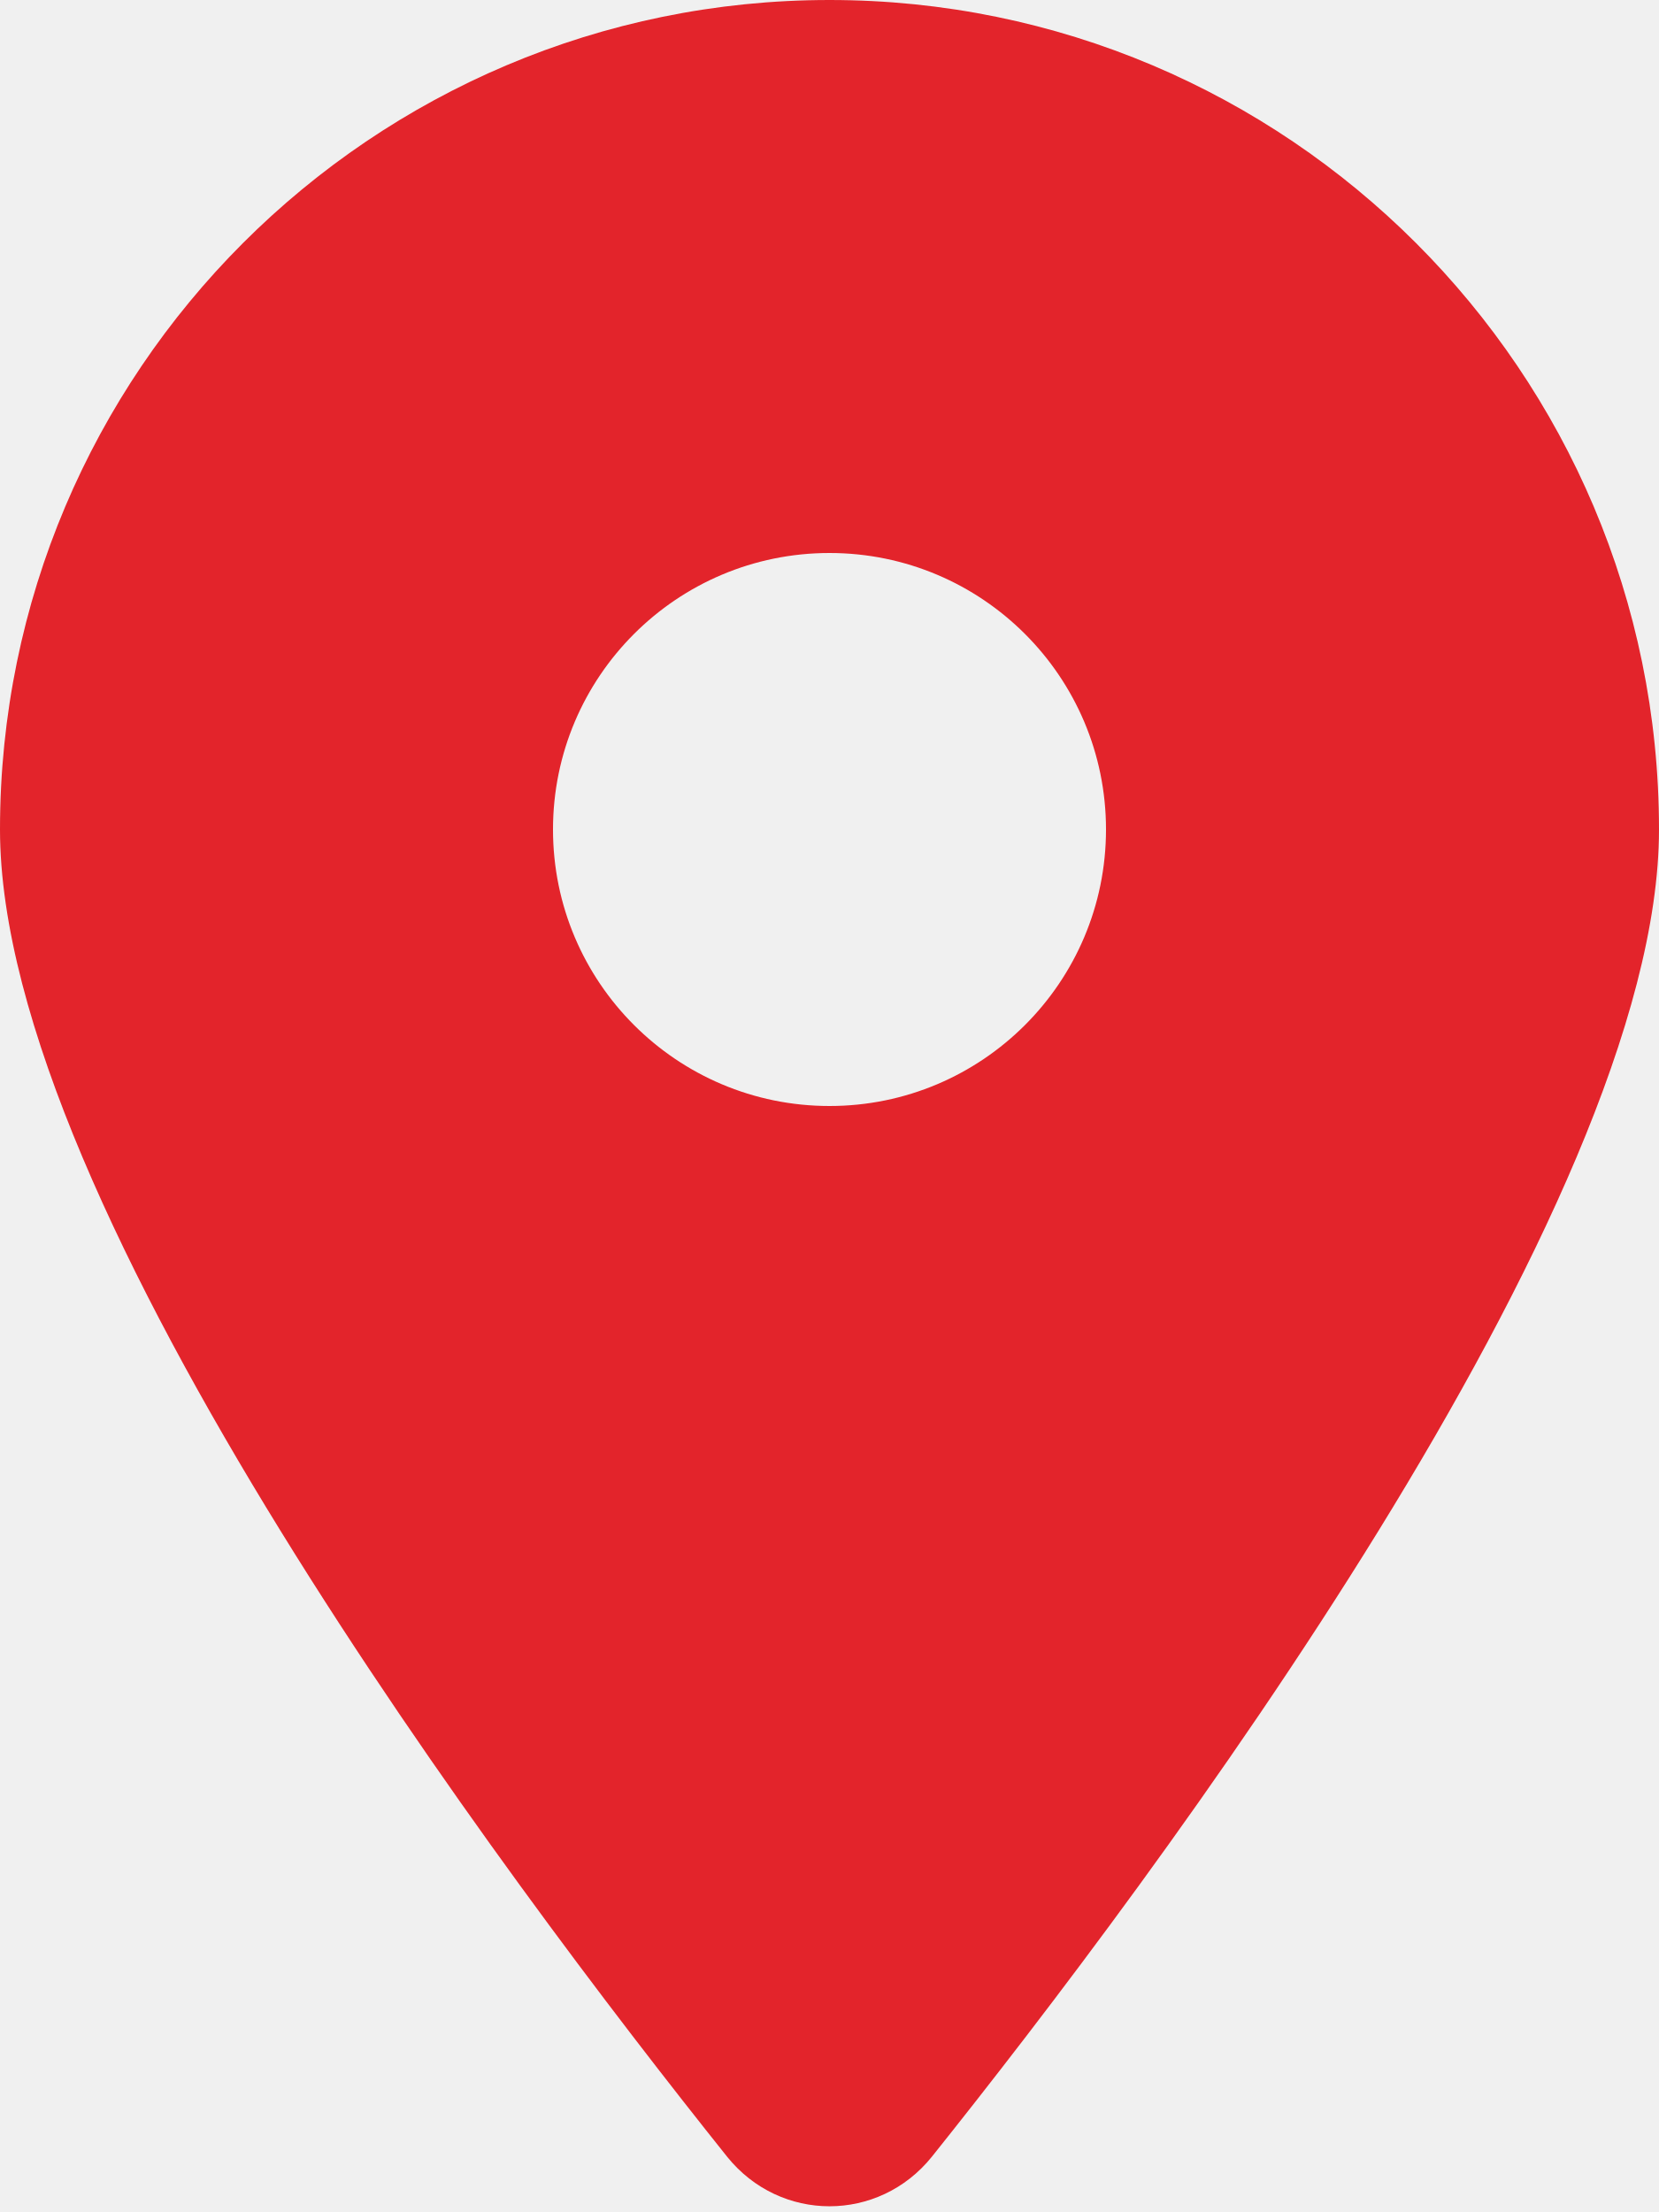
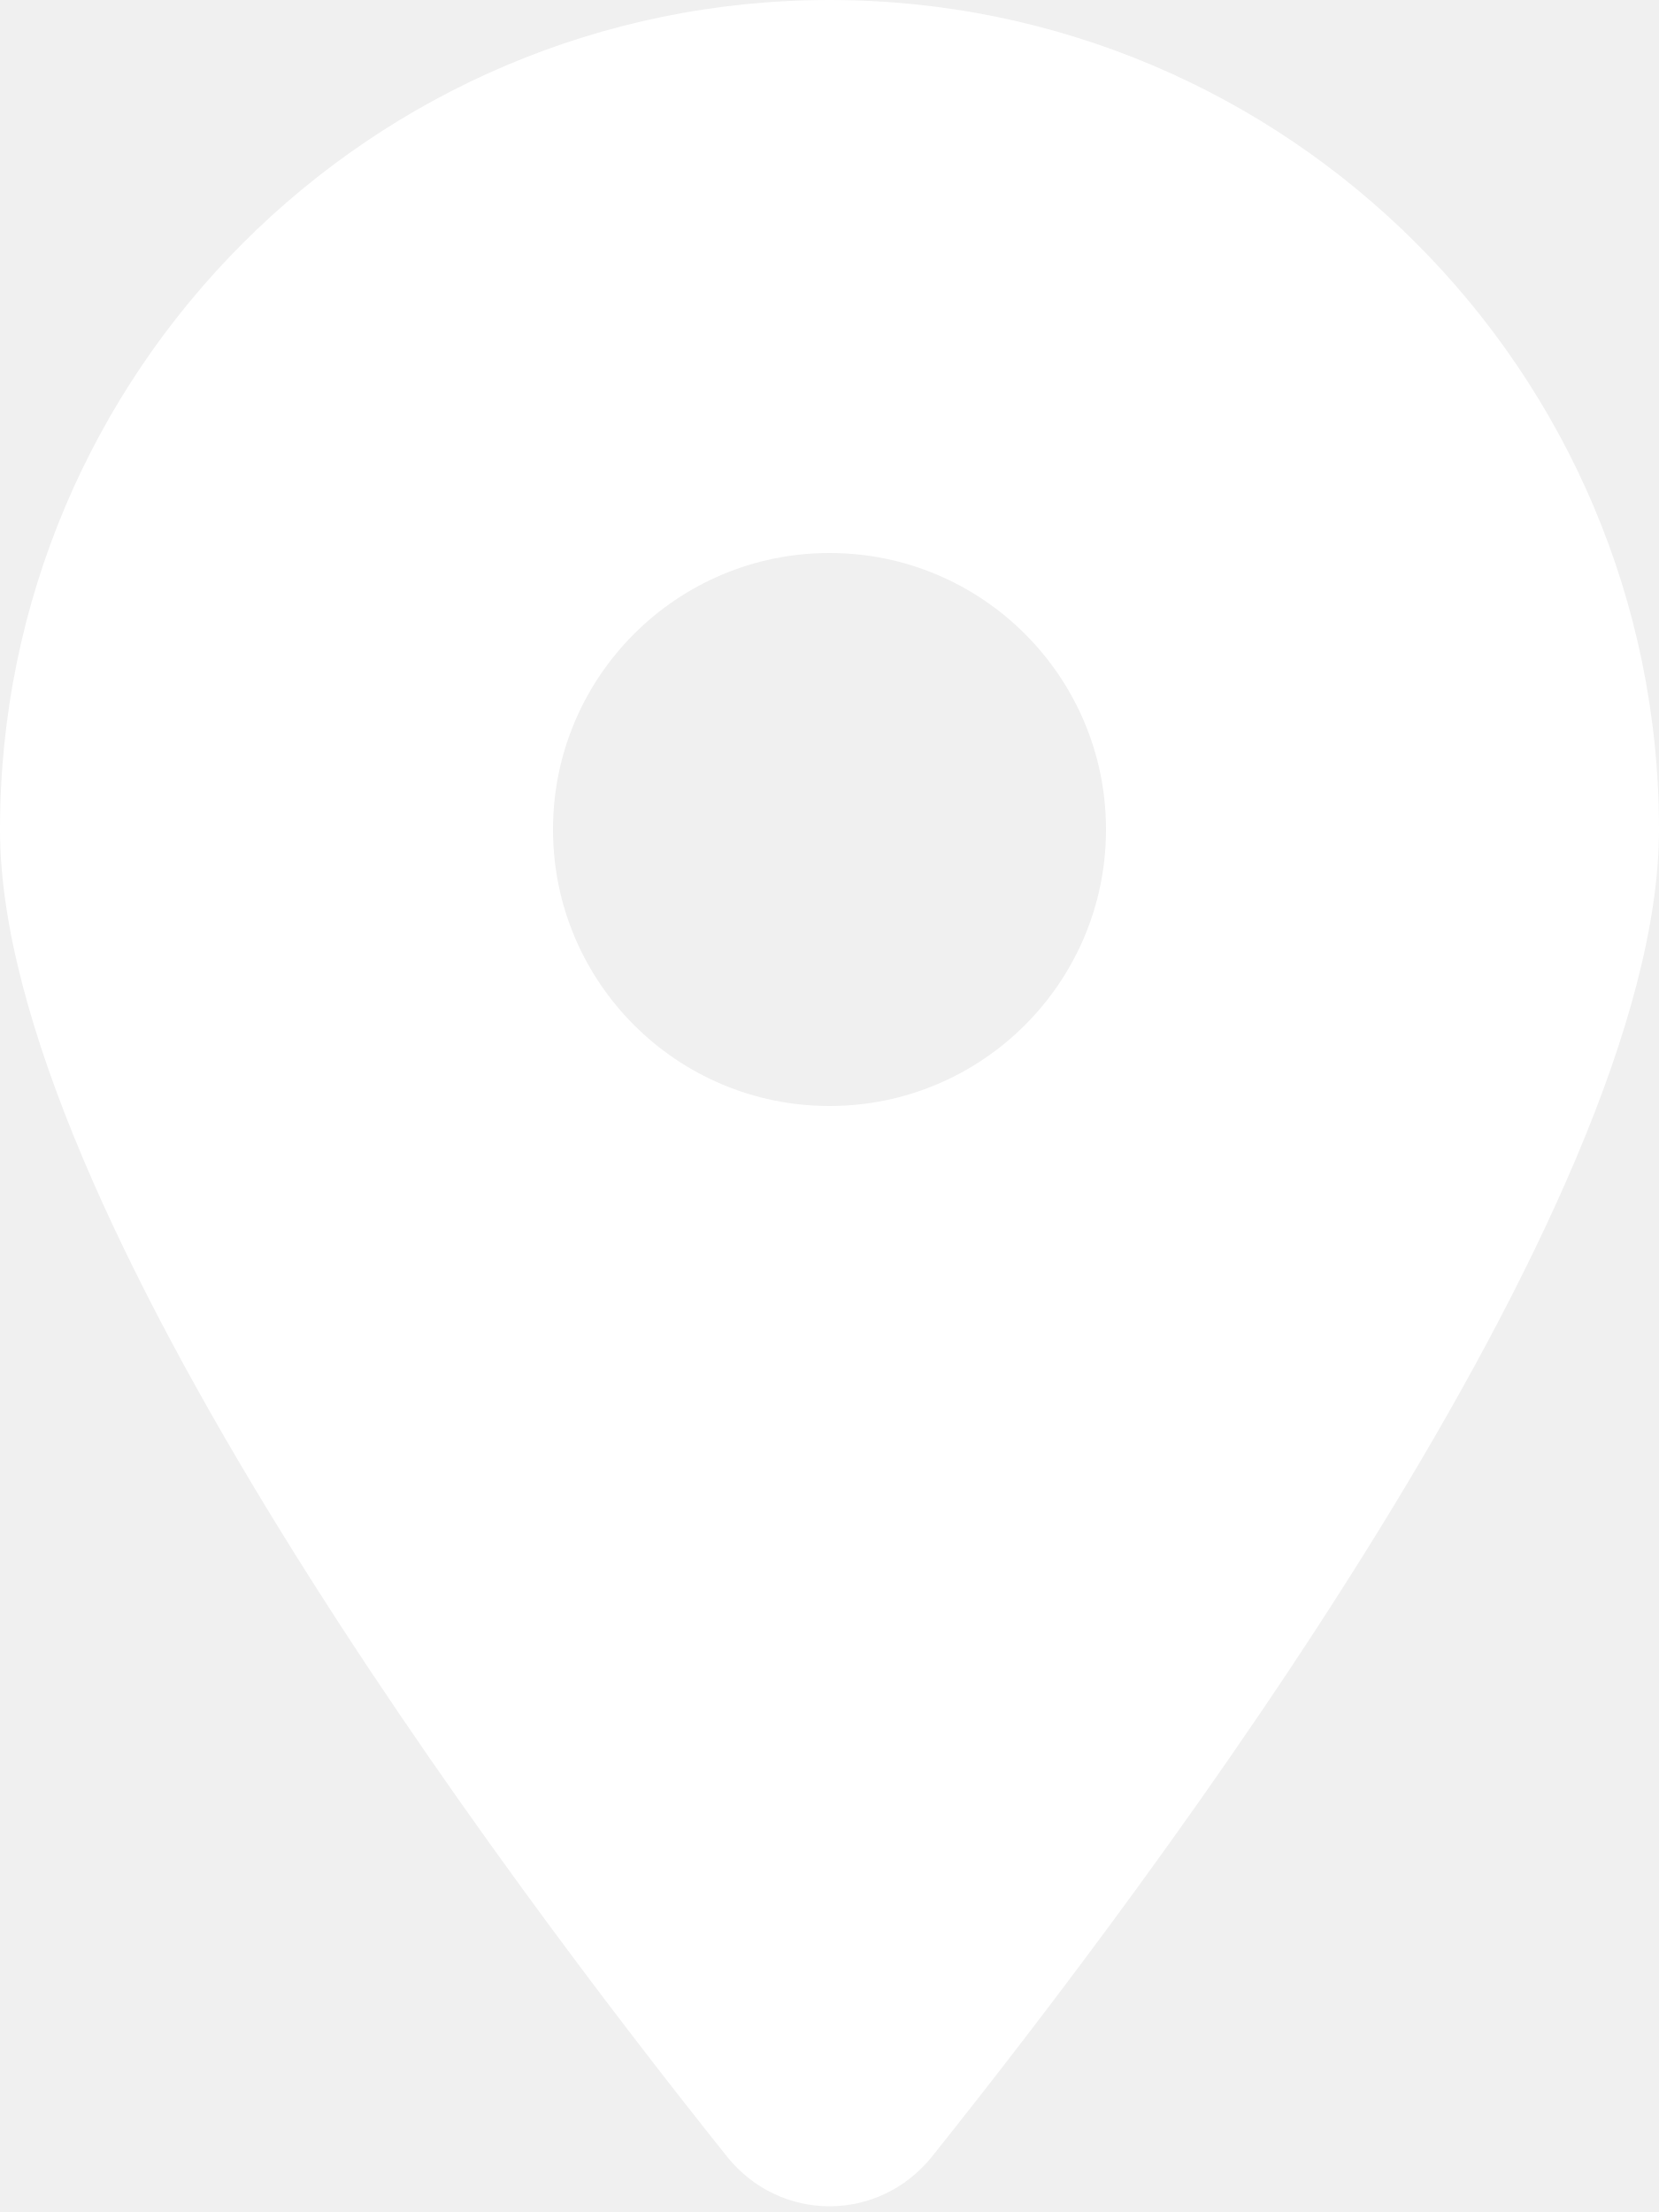
<svg xmlns="http://www.w3.org/2000/svg" viewBox="0 0 384 512">
-   <path fill="#e3242b" d="M215.7 499.2C267 435 384 279.4 384 192C384 86 298 0 192 0S0 86 0 192c0 87.4 117 243 168.3 307.2c12.3 15.3 35.1 15.3 47.4 0zM192 128a64 64 0 1 1 0 128 64 64 0 1 1 0-128z" />
+   <path fill="#FFF" d="M215.7 499.2C267 435 384 279.4 384 192C384 86 298 0 192 0S0 86 0 192c0 87.4 117 243 168.3 307.2c12.3 15.3 35.1 15.3 47.4 0zM192 128a64 64 0 1 1 0 128 64 64 0 1 1 0-128z" />
</svg>
